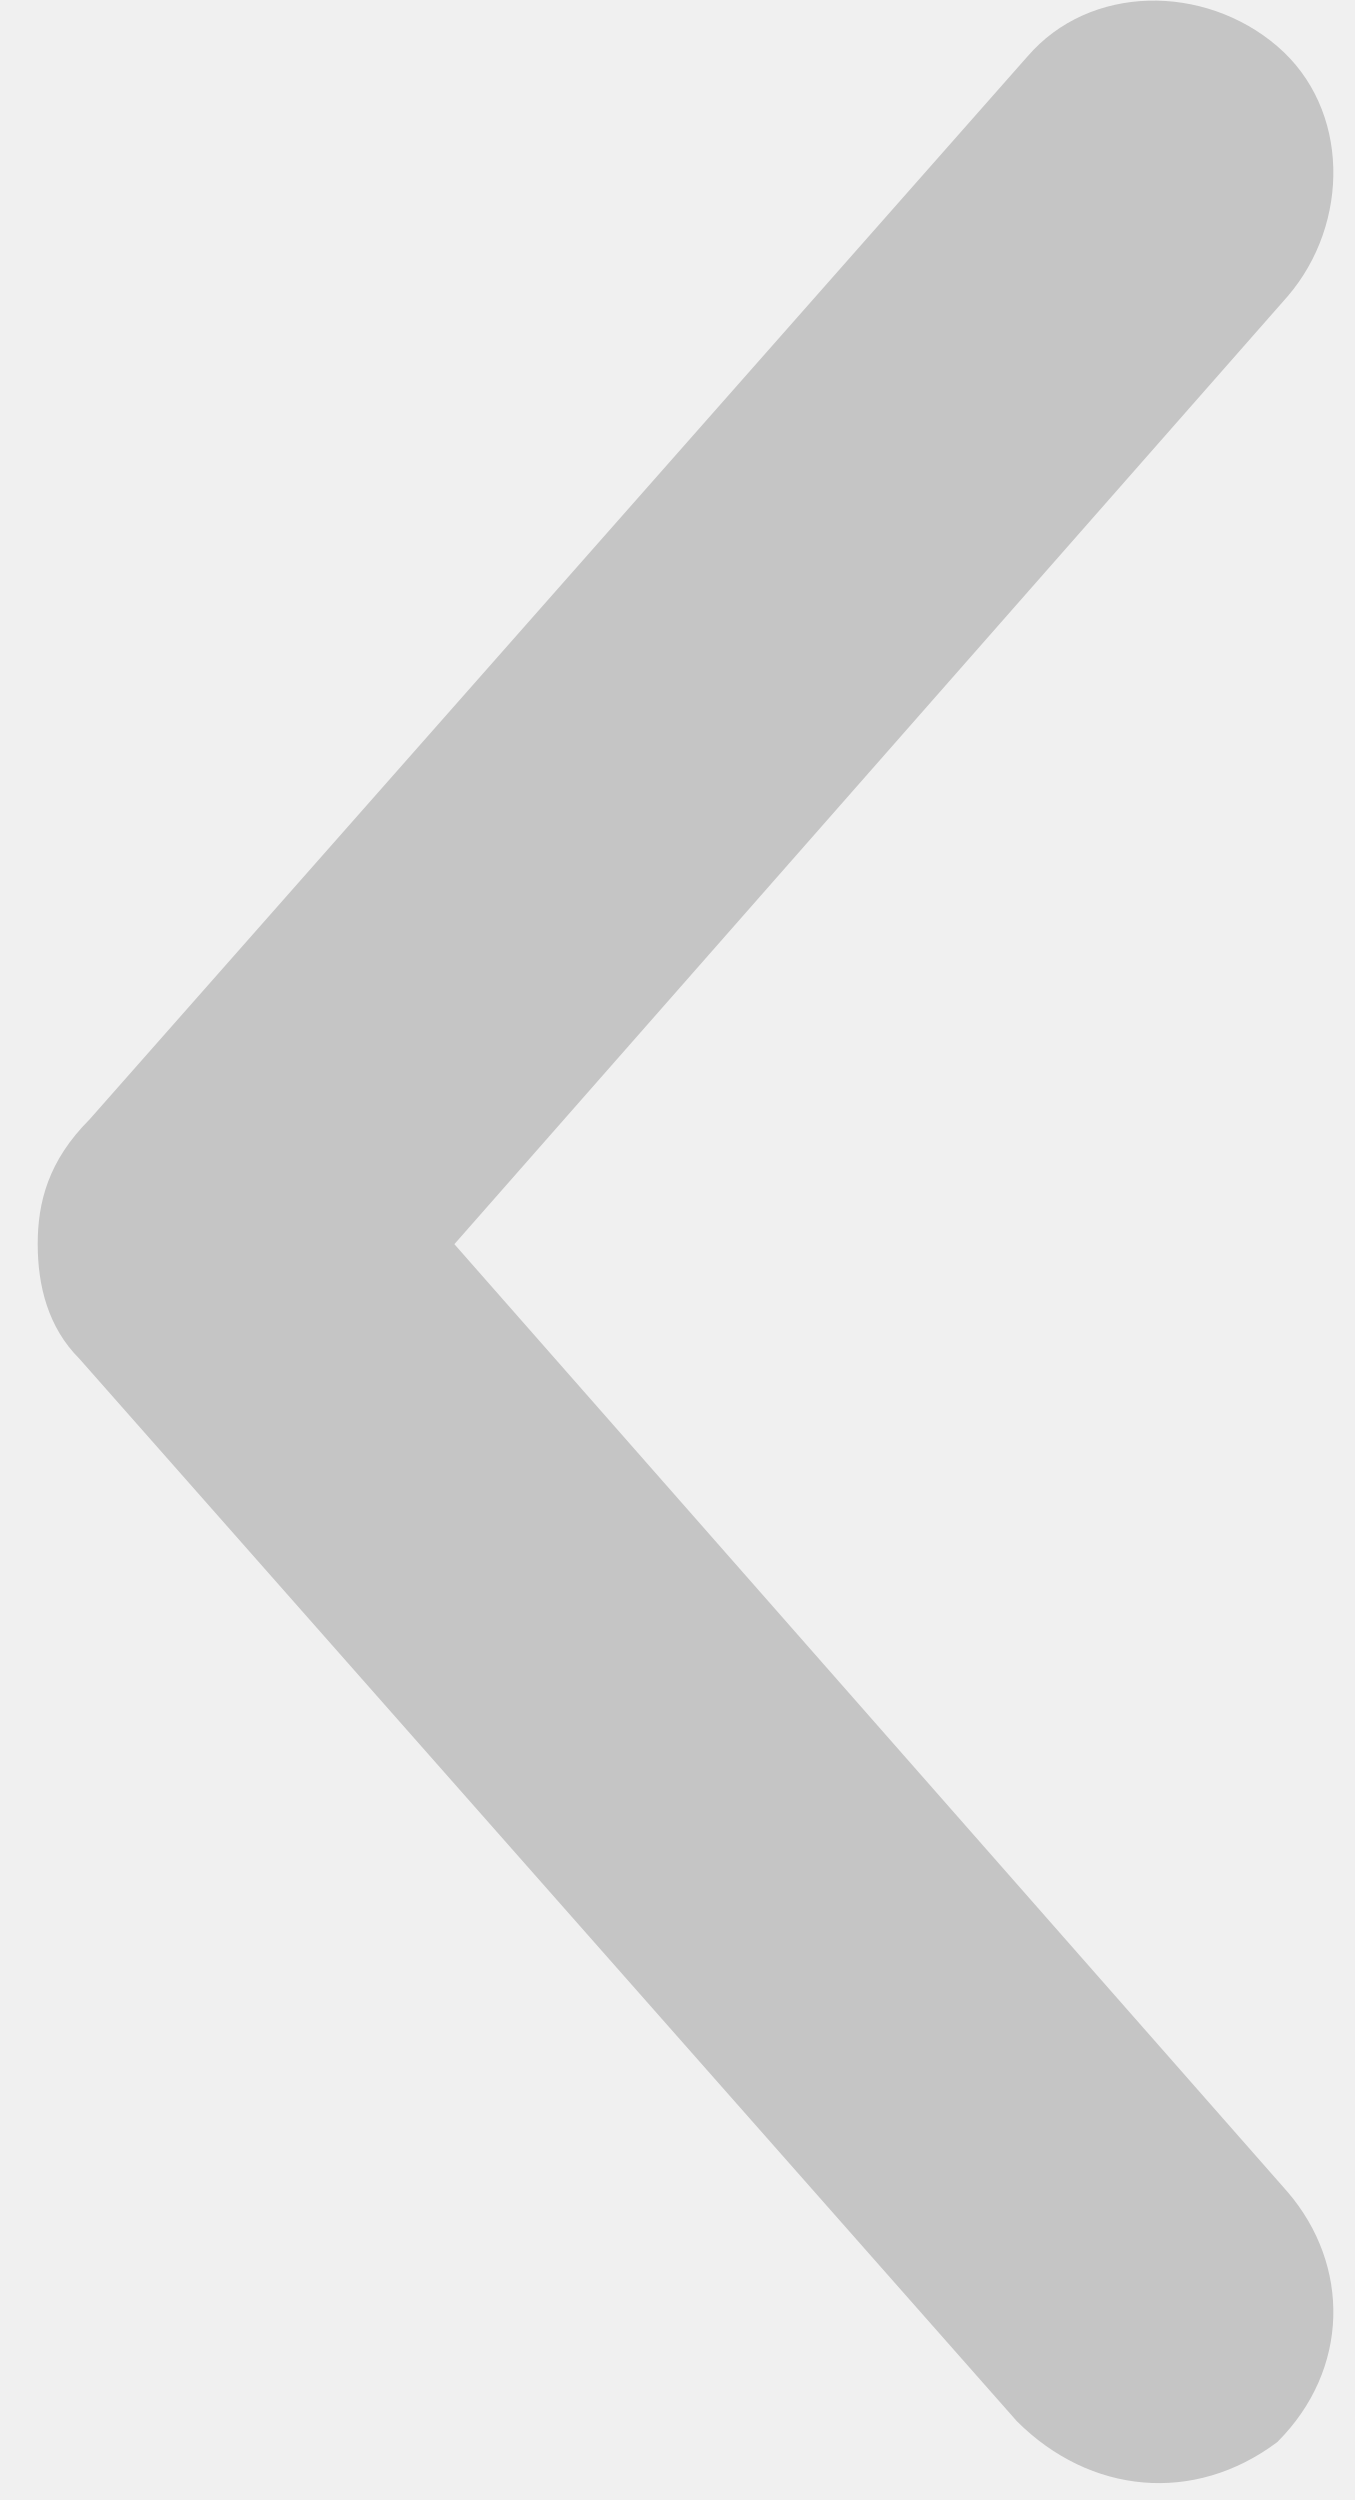
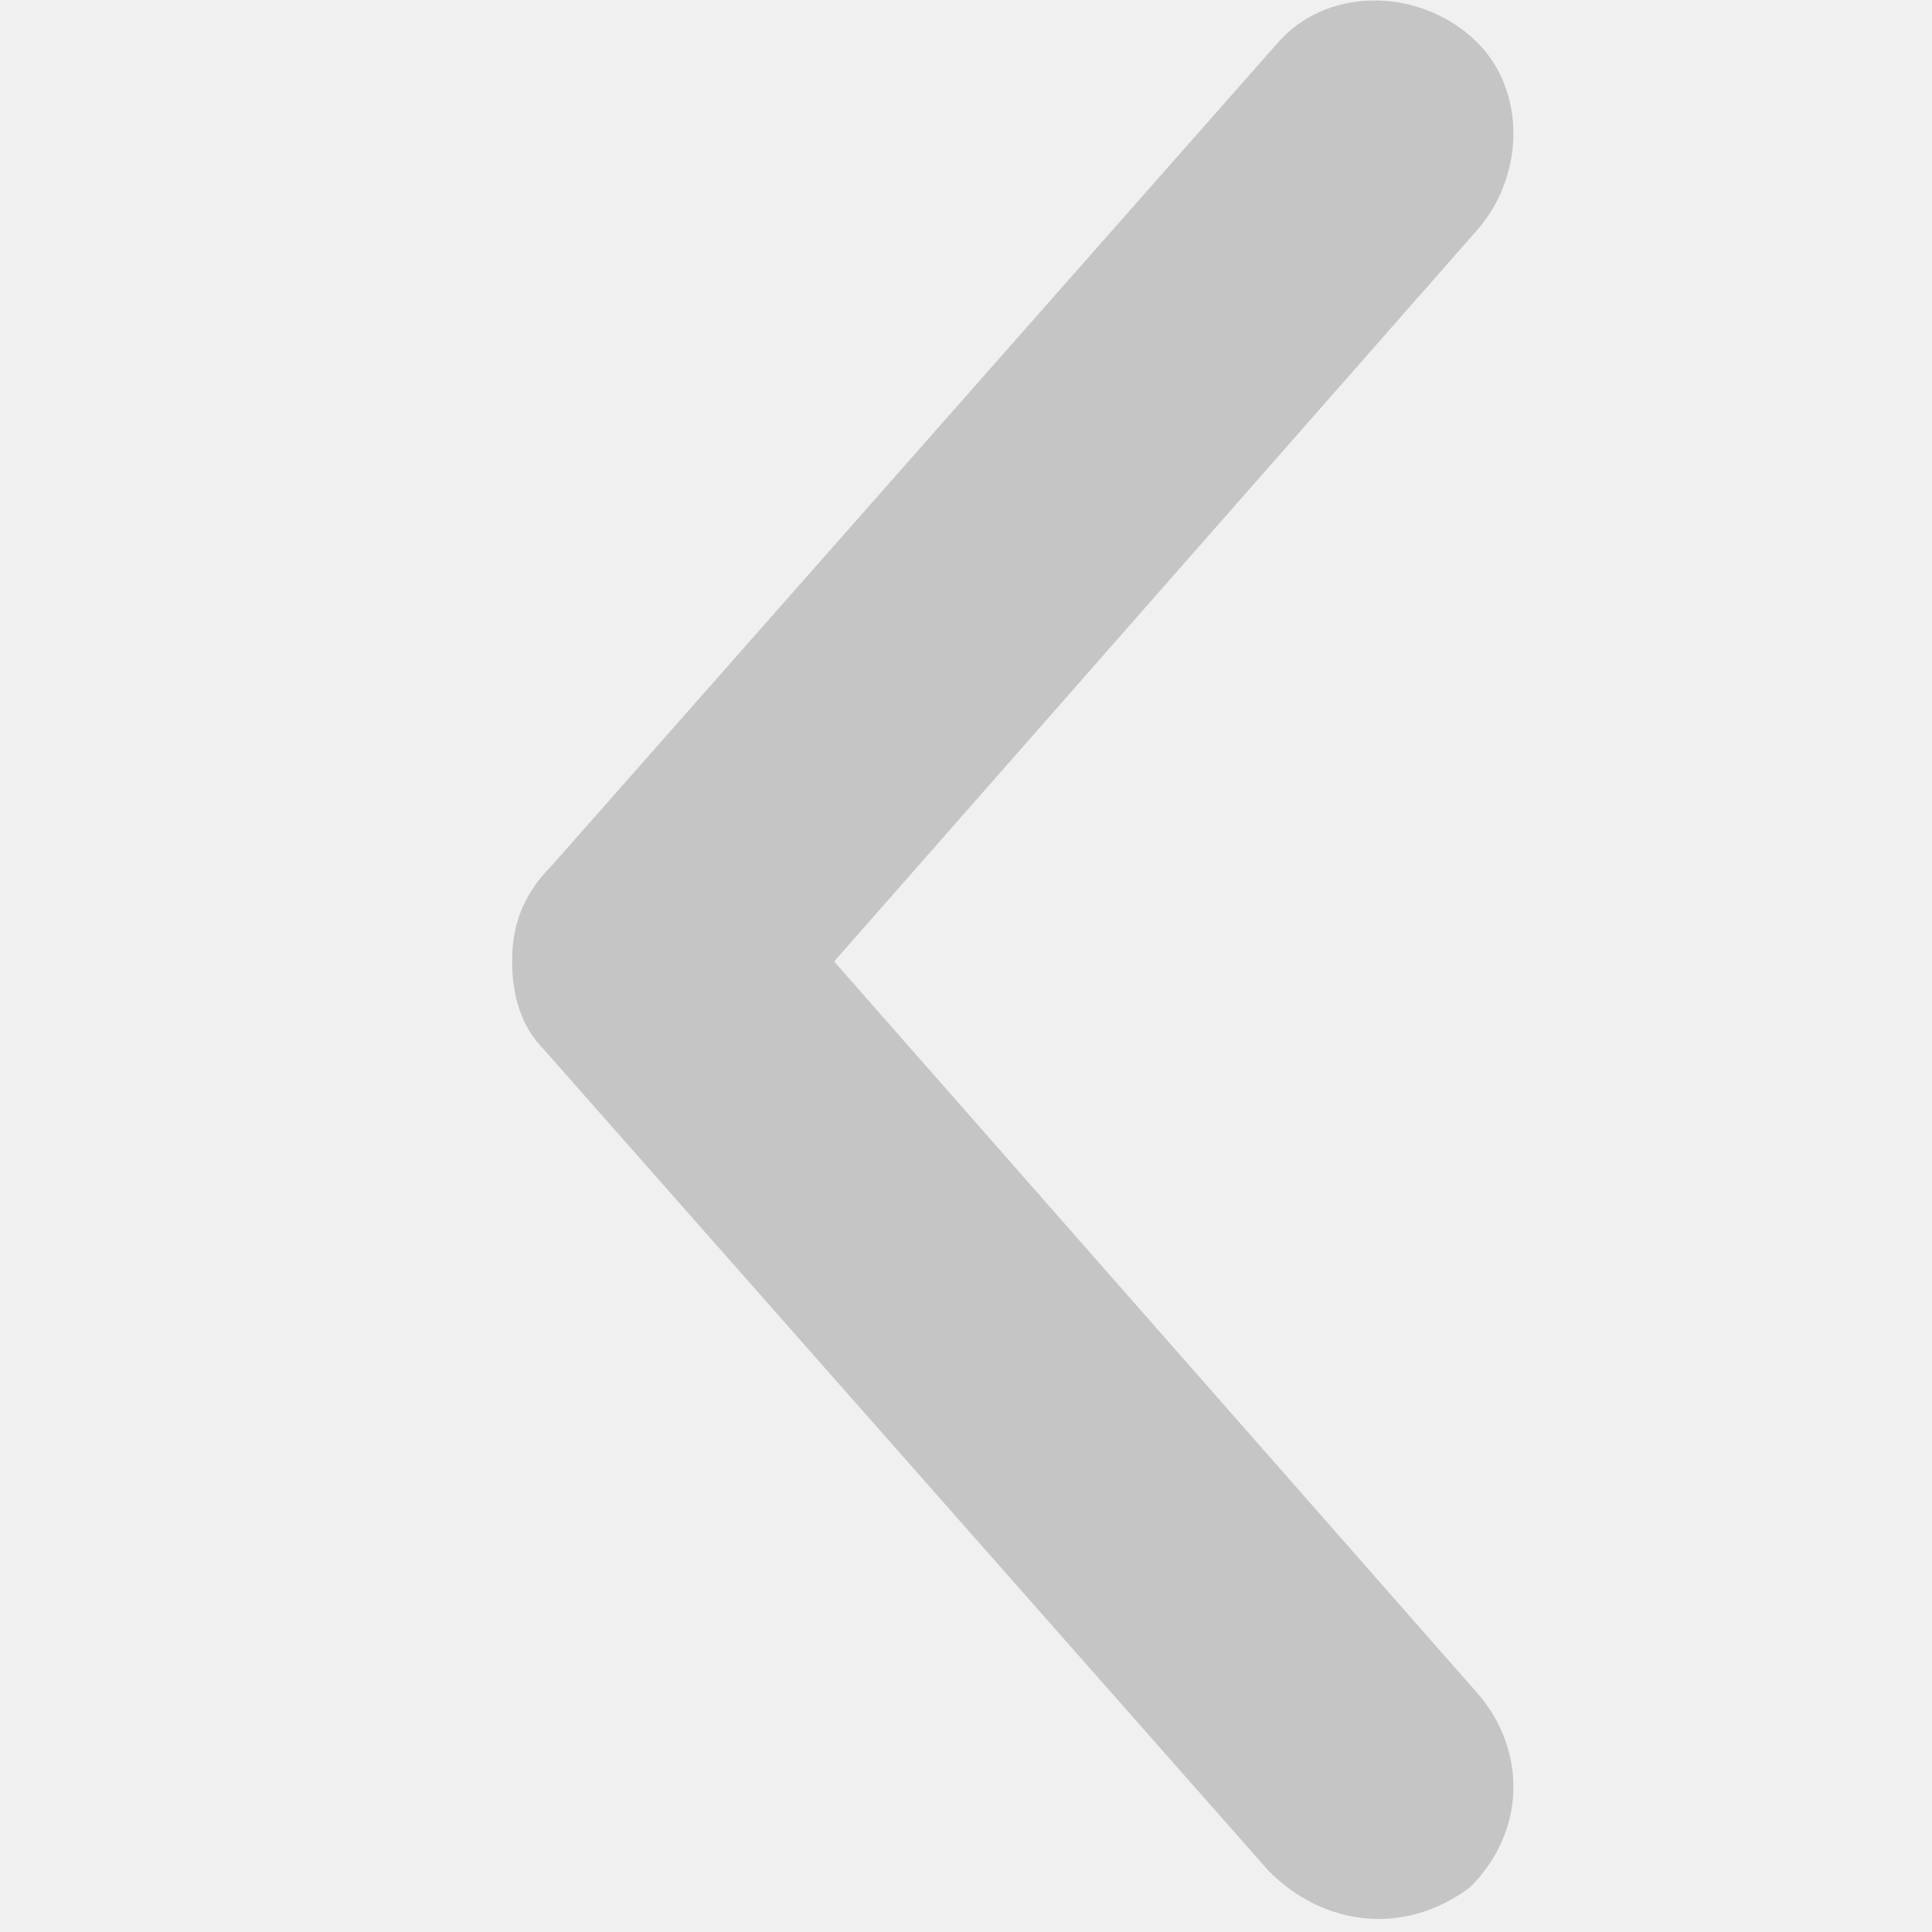
- <svg xmlns="http://www.w3.org/2000/svg" width="13" height="24" viewBox="0 0 13 24" fill="none">
-   <path d="M0.362 11.944C0.362 12.344 0.462 12.744 0.762 13.044L9.762 23.244C10.462 23.944 11.462 24.044 12.262 23.444C12.962 22.744 12.962 21.744 12.362 21.044L4.362 11.944L12.362 2.844C12.962 2.144 12.962 1.044 12.262 0.444C11.562 -0.156 10.462 -0.156 9.862 0.544L0.862 10.744C0.462 11.144 0.362 11.544 0.362 11.944Z" fill="#C5C5C5" />
+ <svg xmlns="http://www.w3.org/2000/svg" width="24" height="24" viewBox="0 0 24 24" fill="none">
+   <g clip-path="url(#clip0_96_155)">
+     <path d="M6.362 11.944C6.362 12.344 6.462 12.744 6.762 13.044L15.762 23.244C16.462 23.944 17.462 24.044 18.262 23.444C18.962 22.744 18.962 21.744 18.362 21.044L10.362 11.944L18.362 2.844C18.962 2.144 18.962 1.044 18.262 0.444C17.562 -0.156 16.462 -0.156 15.862 0.544L6.862 10.744C6.462 11.144 6.362 11.544 6.362 11.944Z" fill="#C5C5C5" />
+   </g>
+   <defs>
+     <clipPath id="clip0_96_155">
+       <rect width="24" height="24" fill="white" />
+     </clipPath>
+   </defs>
</svg>
